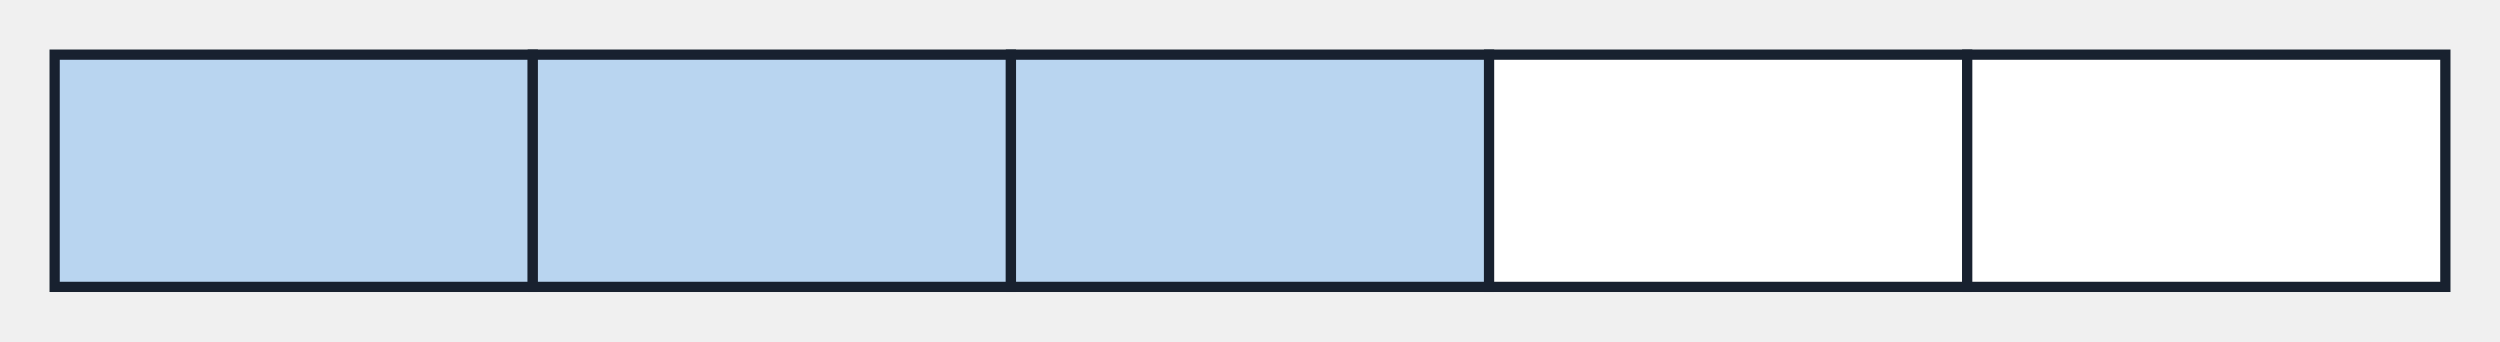
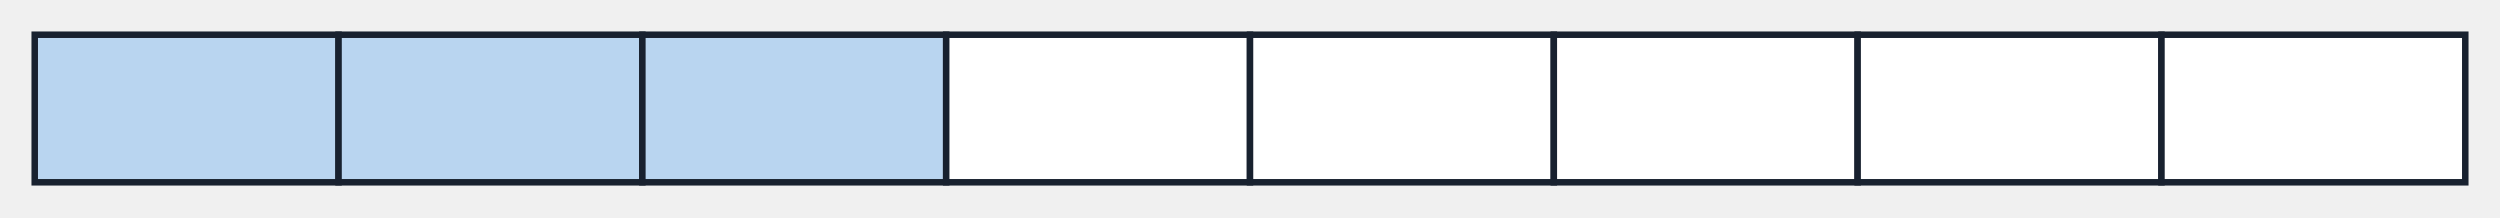
- <svg xmlns="http://www.w3.org/2000/svg" version="1.1" width="366" height="50" viewBox="0 0 366 50">
+ <svg xmlns="http://www.w3.org/2000/svg" version="1.1" width="576" height="50" viewBox="0 0 576 50">
  <defs>
    <clipPath id="clip_1">
-       <path transform="matrix(1,0,0,-1,-183,79)" d="M183 29H549V79H183Z" clip-rule="evenodd" />
+       <path transform="matrix(1,0,0,-1,-78,79)" d="M78 29H654V79H78Z" clip-rule="evenodd" />
    </clipPath>
  </defs>
  <g clip-path="url(#clip_1)">
-     <path transform="matrix(1,0,0,-1,-183,79)" d="M191 37H261V71H191Z" fill="#b9d5f0" fill-rule="evenodd" />
-     <path transform="matrix(1,0,0,-1,-183,79)" stroke-width="1.5" stroke-linecap="butt" stroke-miterlimit="10" stroke-linejoin="miter" fill="none" stroke="#18212f" d="M191 37H261V71H191Z" />
-     <path transform="matrix(1,0,0,-1,-183,79)" d="M261 37H331V71H261Z" fill="#b9d5f0" fill-rule="evenodd" />
-     <path transform="matrix(1,0,0,-1,-183,79)" stroke-width="1.5" stroke-linecap="butt" stroke-miterlimit="10" stroke-linejoin="miter" fill="none" stroke="#18212f" d="M261 37H331V71H261Z" />
-     <path transform="matrix(1,0,0,-1,-183,79)" d="M331 37H401V71H331Z" fill="#b9d5f0" fill-rule="evenodd" />
-     <path transform="matrix(1,0,0,-1,-183,79)" stroke-width="1.5" stroke-linecap="butt" stroke-miterlimit="10" stroke-linejoin="miter" fill="none" stroke="#18212f" d="M331 37H401V71H331Z" />
-     <path transform="matrix(1,0,0,-1,-183,79)" d="M401 37H471V71H401Z" fill="#ffffff" fill-rule="evenodd" />
-     <path transform="matrix(1,0,0,-1,-183,79)" stroke-width="1.5" stroke-linecap="butt" stroke-miterlimit="10" stroke-linejoin="miter" fill="none" stroke="#18212f" d="M401 37H471V71H401Z" />
-     <path transform="matrix(1,0,0,-1,-183,79)" d="M471 37H541V71H471Z" fill="#ffffff" fill-rule="evenodd" />
-     <path transform="matrix(1,0,0,-1,-183,79)" stroke-width="1.5" stroke-linecap="butt" stroke-miterlimit="10" stroke-linejoin="miter" fill="none" stroke="#18212f" d="M471 37H541V71H471Z" />
+     <path transform="matrix(1,0,0,-1,-78,79)" d="M86 37H156V71H86Z" fill="#b9d5f0" fill-rule="evenodd" />
+     <path transform="matrix(1,0,0,-1,-78,79)" stroke-width="1.5" stroke-linecap="butt" stroke-miterlimit="10" stroke-linejoin="miter" fill="none" stroke="#18212f" d="M86 37H156V71H86Z" />
+     <path transform="matrix(1,0,0,-1,-78,79)" d="M156 37H226V71H156Z" fill="#b9d5f0" fill-rule="evenodd" />
+     <path transform="matrix(1,0,0,-1,-78,79)" stroke-width="1.5" stroke-linecap="butt" stroke-miterlimit="10" stroke-linejoin="miter" fill="none" stroke="#18212f" d="M156 37H226V71H156Z" />
+     <path transform="matrix(1,0,0,-1,-78,79)" d="M226 37H296V71H226Z" fill="#b9d5f0" fill-rule="evenodd" />
+     <path transform="matrix(1,0,0,-1,-78,79)" stroke-width="1.5" stroke-linecap="butt" stroke-miterlimit="10" stroke-linejoin="miter" fill="none" stroke="#18212f" d="M226 37H296V71H226Z" />
+     <path transform="matrix(1,0,0,-1,-78,79)" d="M296 37H366V71H296Z" fill="#ffffff" fill-rule="evenodd" />
+     <path transform="matrix(1,0,0,-1,-78,79)" stroke-width="1.5" stroke-linecap="butt" stroke-miterlimit="10" stroke-linejoin="miter" fill="none" stroke="#18212f" d="M296 37H366V71H296Z" />
+     <path transform="matrix(1,0,0,-1,-78,79)" d="M366 37H436V71H366Z" fill="#ffffff" fill-rule="evenodd" />
+     <path transform="matrix(1,0,0,-1,-78,79)" stroke-width="1.5" stroke-linecap="butt" stroke-miterlimit="10" stroke-linejoin="miter" fill="none" stroke="#18212f" d="M366 37H436V71H366Z" />
+     <path transform="matrix(1,0,0,-1,-78,79)" d="M436 37H506V71H436Z" fill="#ffffff" fill-rule="evenodd" />
+     <path transform="matrix(1,0,0,-1,-78,79)" stroke-width="1.5" stroke-linecap="butt" stroke-miterlimit="10" stroke-linejoin="miter" fill="none" stroke="#18212f" d="M436 37H506V71H436Z" />
+     <path transform="matrix(1,0,0,-1,-78,79)" d="M506 37H576V71H506Z" fill="#ffffff" fill-rule="evenodd" />
+     <path transform="matrix(1,0,0,-1,-78,79)" stroke-width="1.5" stroke-linecap="butt" stroke-miterlimit="10" stroke-linejoin="miter" fill="none" stroke="#18212f" d="M506 37H576V71H506Z" />
+     <path transform="matrix(1,0,0,-1,-78,79)" d="M576 37H646V71H576Z" fill="#ffffff" fill-rule="evenodd" />
+     <path transform="matrix(1,0,0,-1,-78,79)" stroke-width="1.5" stroke-linecap="butt" stroke-miterlimit="10" stroke-linejoin="miter" fill="none" stroke="#18212f" d="M576 37H646V71H576Z" />
  </g>
</svg>
